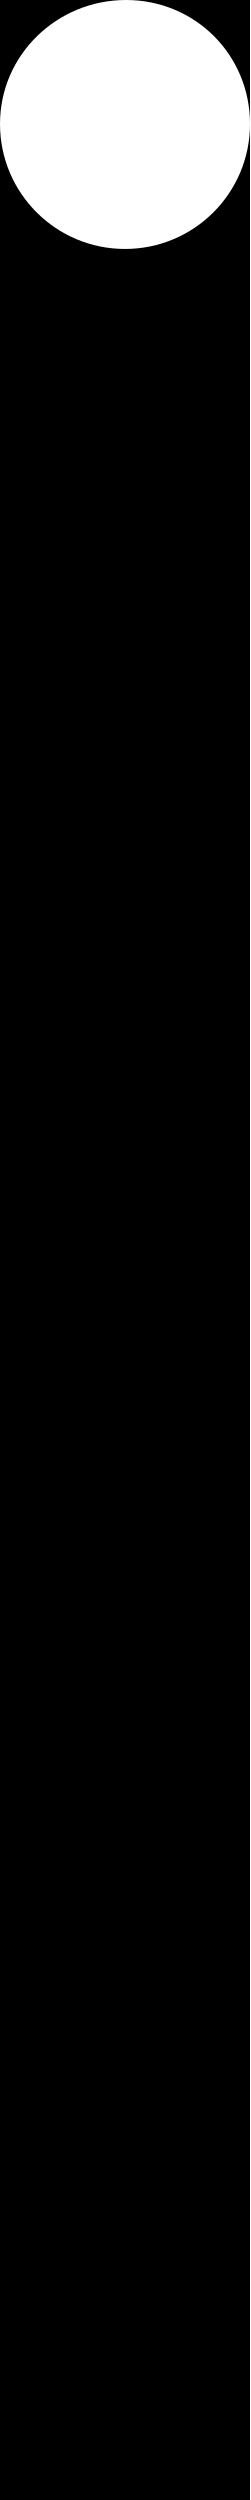
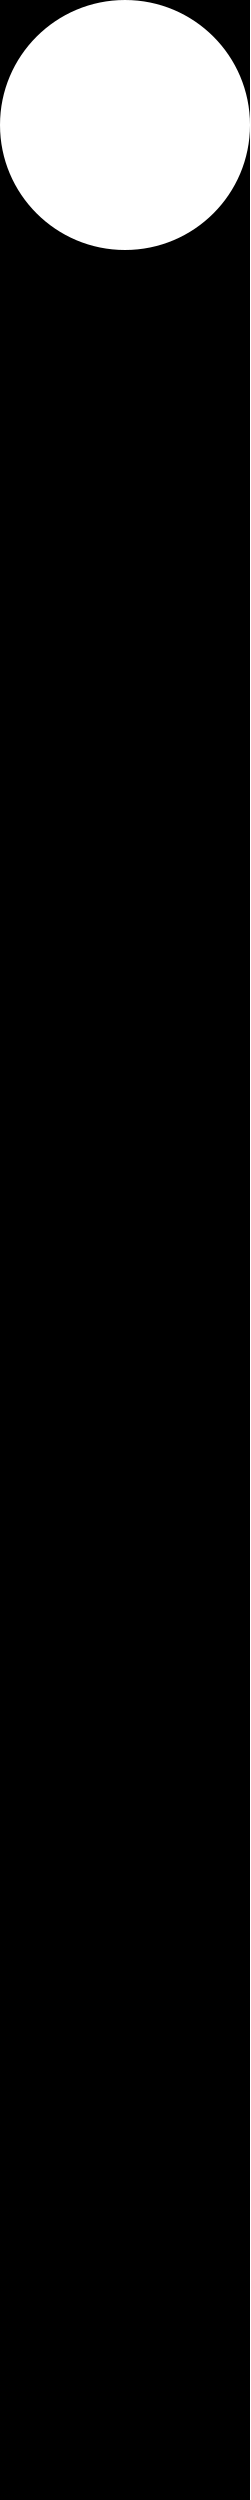
<svg xmlns="http://www.w3.org/2000/svg" version="1.1" id="Layer_1" x="0px" y="0px" viewBox="0 0 240 2400" enable-background="new 0 0 240 2400" xml:space="preserve">
-   <path d="M0,119V0h121C54.7,0,0,52.7,0,119z M120,239C53.7,239,0,185.3,0,119v2281h240V119C240,185.3,186.3,239,120,239z M121,0  c66.3,0,119,52.7,119,119V0H121z" />
+   <g>
+     <path d="M120,240C53.7,240,0,186.3,0,120v2280h240V120C240,186.3,186.3,240,120,240z" />
+     <path d="M120,0c66.3,0,120,53.7,120,120V0H120z" />
+     <path d="M120,0H0v120C0,53.7,53.7,0,120,0z" />
+   </g>
</svg>
